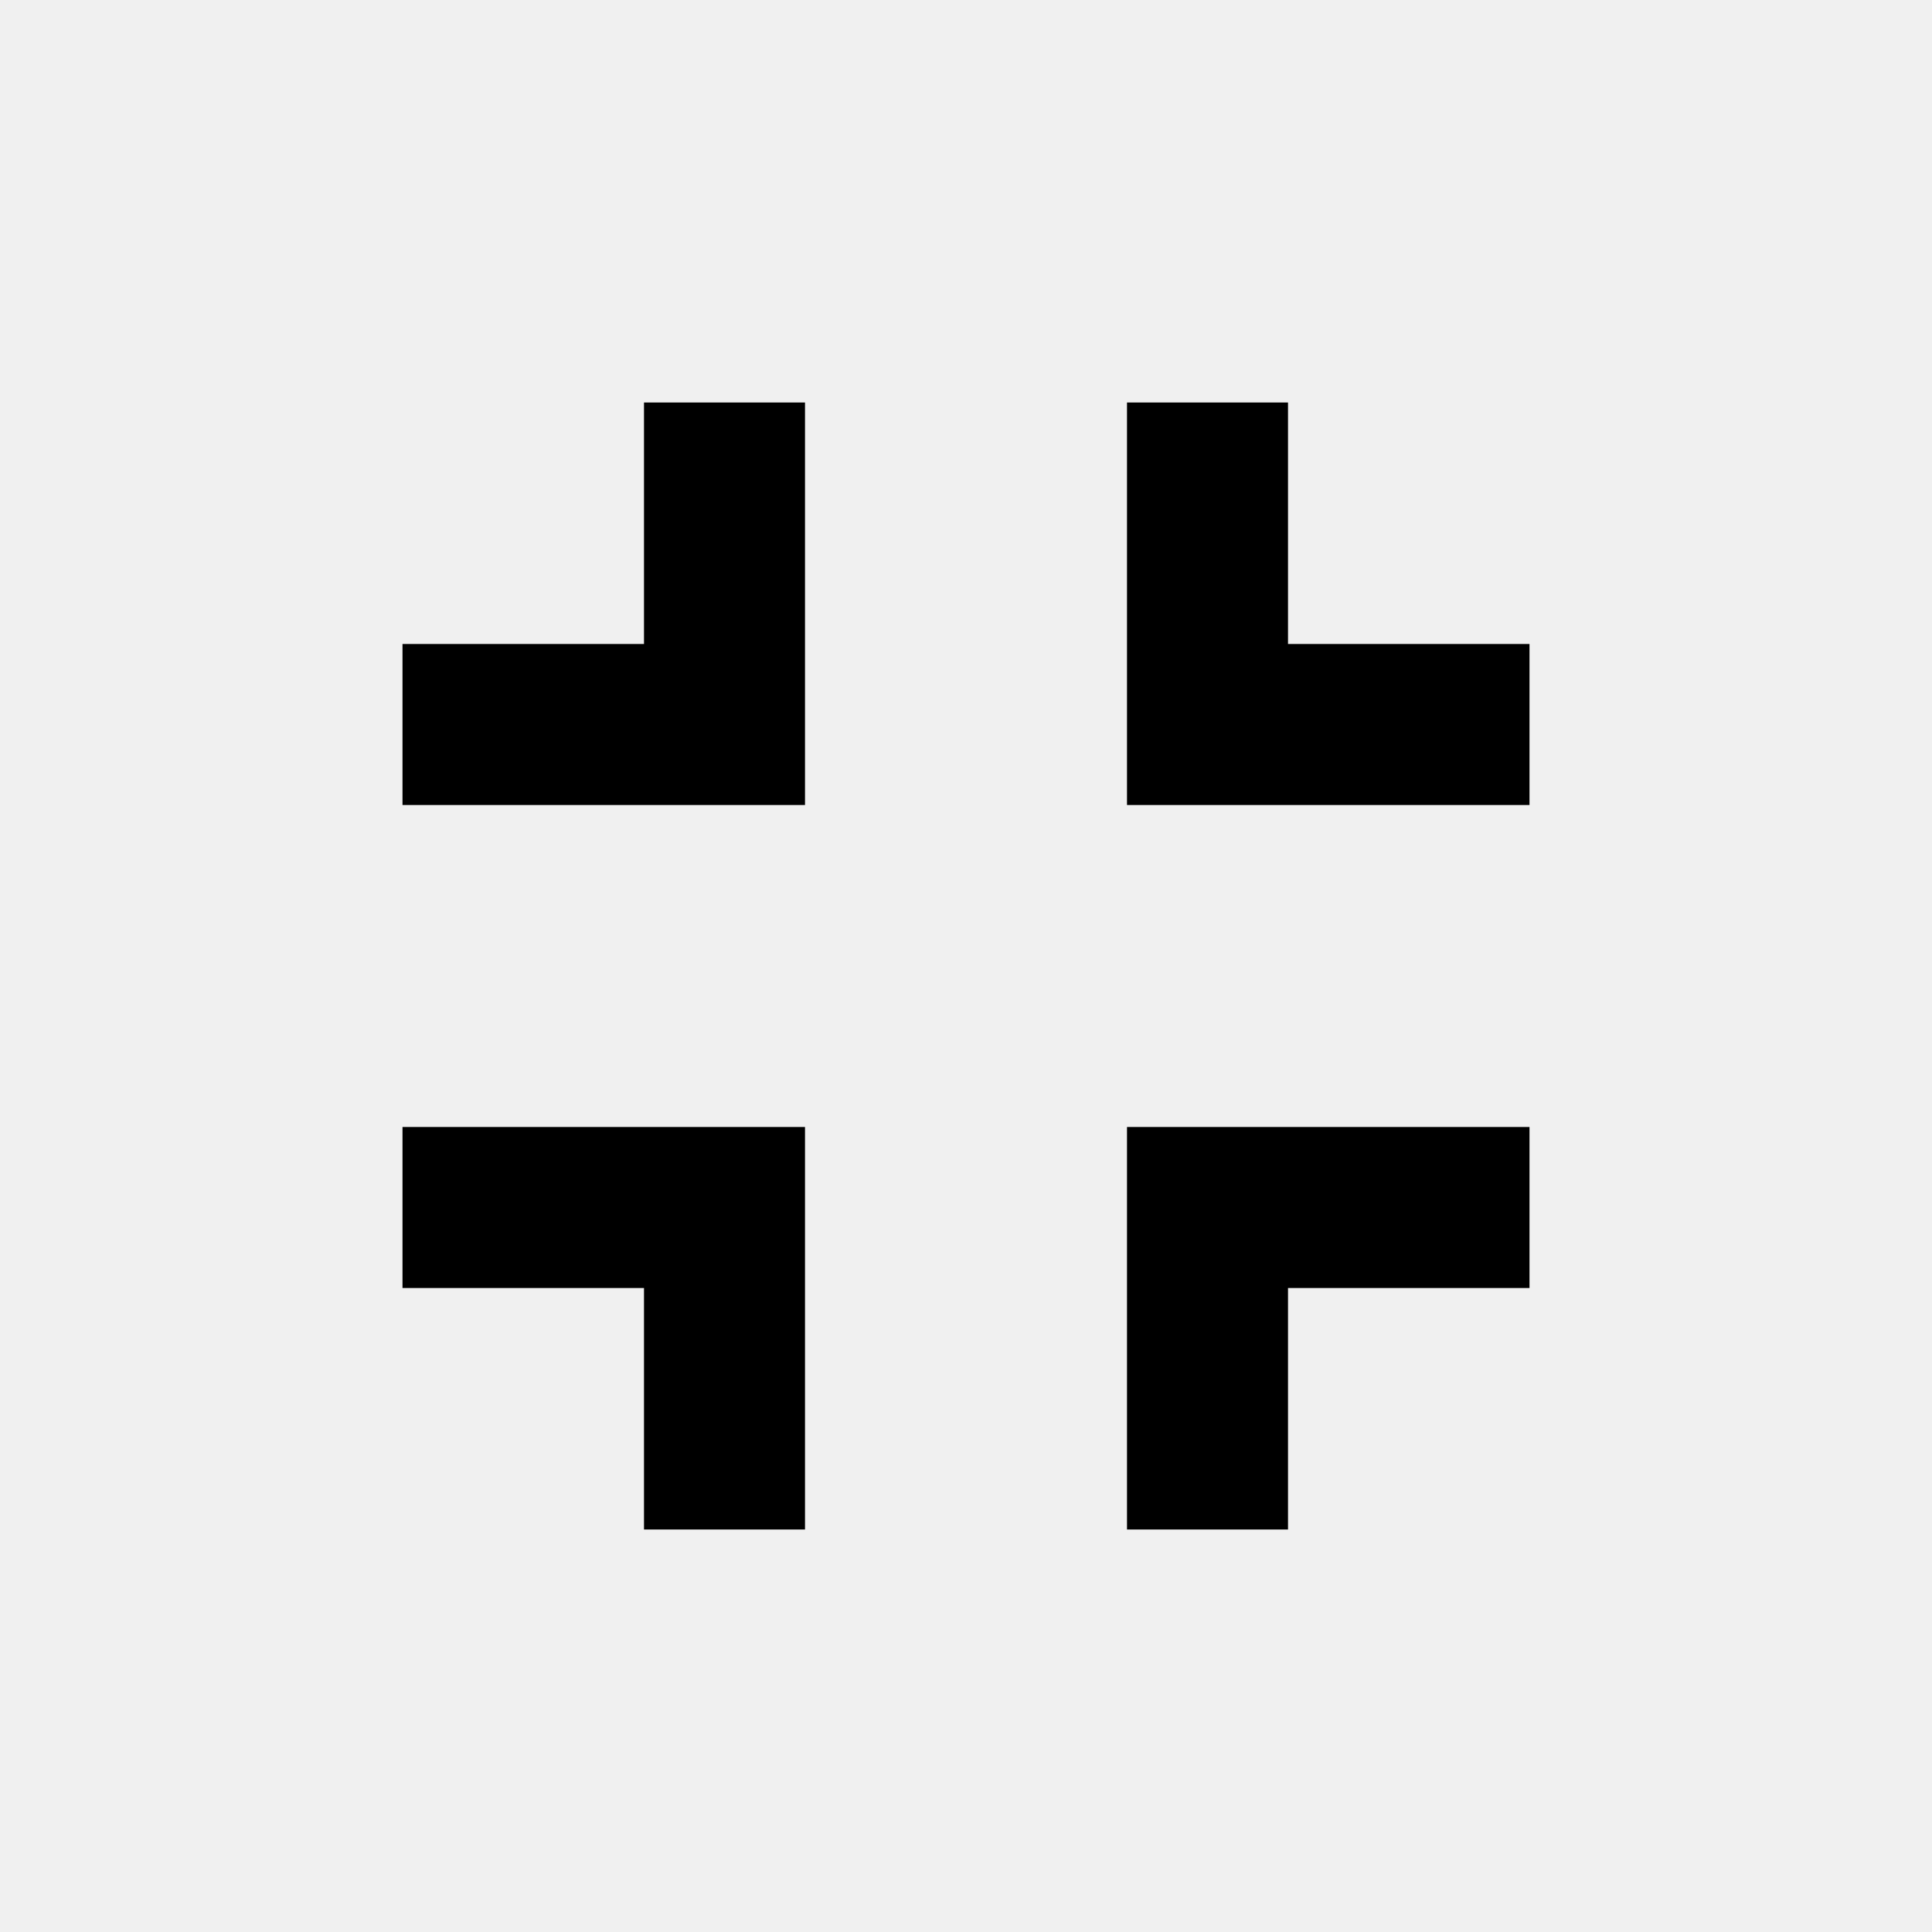
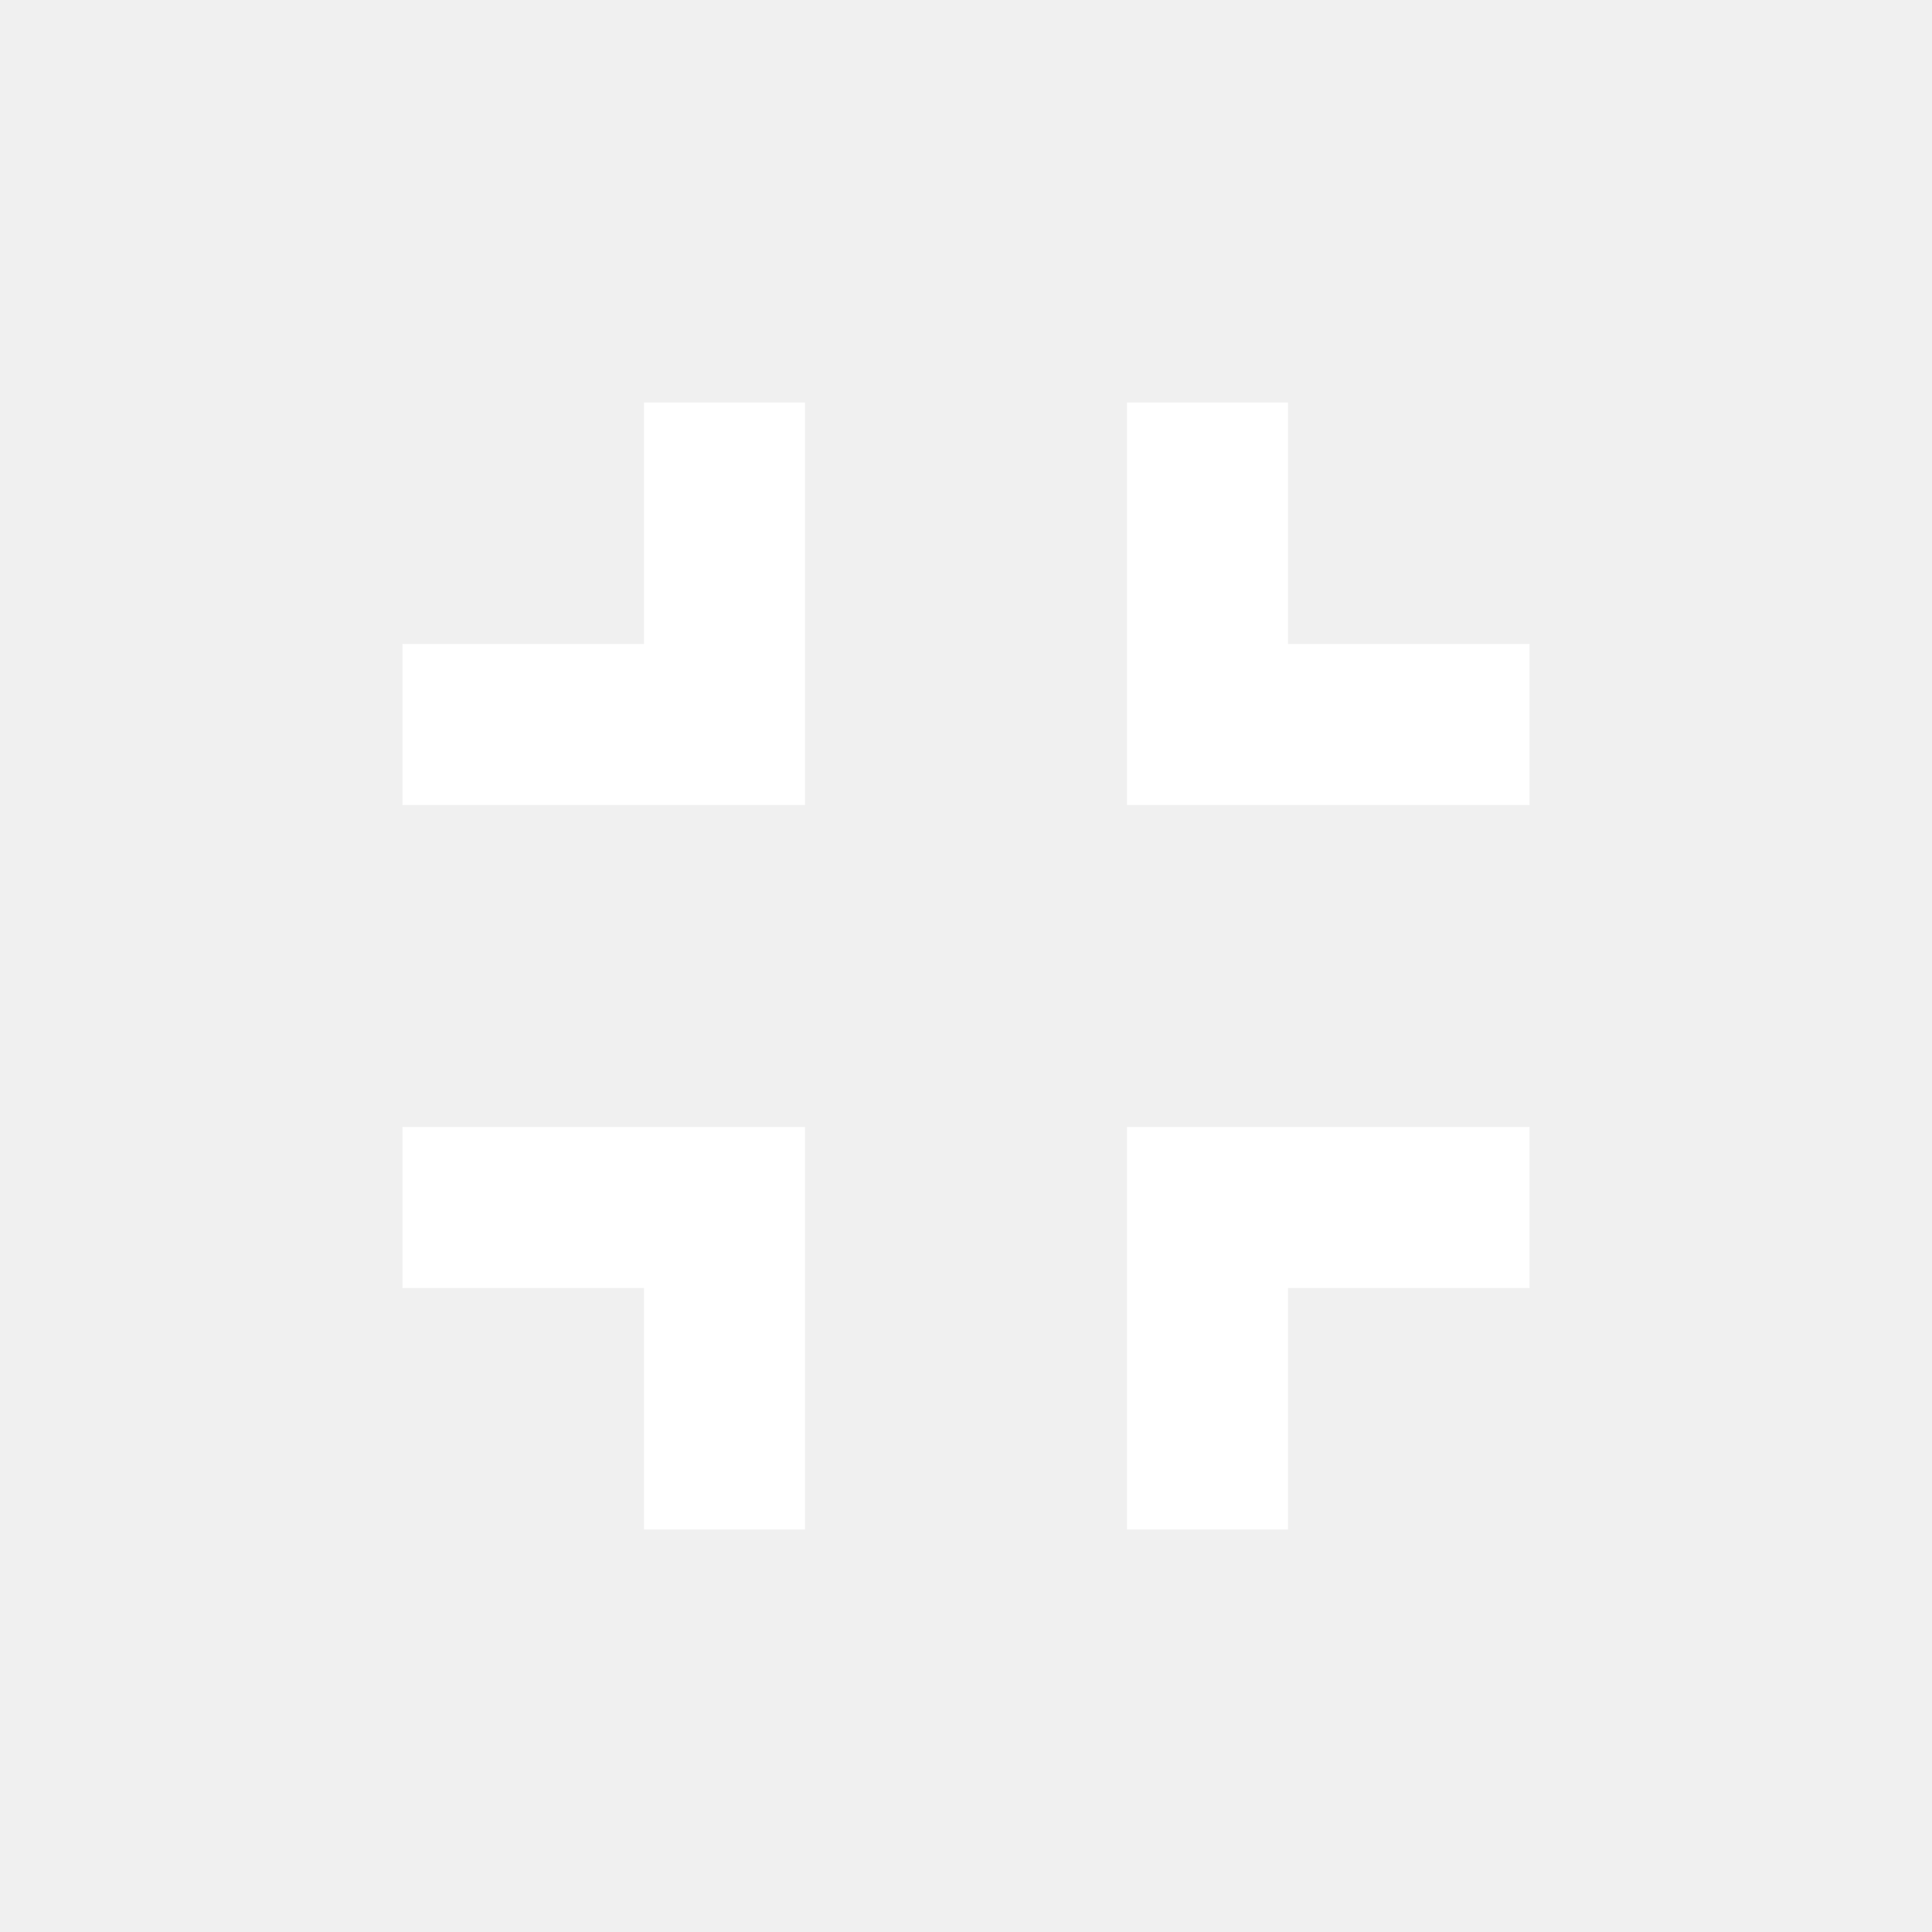
- <svg xmlns="http://www.w3.org/2000/svg" width="24" height="24" viewBox="0 0 24 24">
+ <svg xmlns="http://www.w3.org/2000/svg" width="24" height="24" fill="white" viewBox="0 0 24 24">
  <path d="M0 0h24v24H0z" fill="none" />
  <path d="M5 16h3v3h2v-5H5v2zm3-8H5v2h5V5H8v3zm6 11h2v-3h3v-2h-5v5zm2-11V5h-2v5h5V8h-3z" />
</svg>
